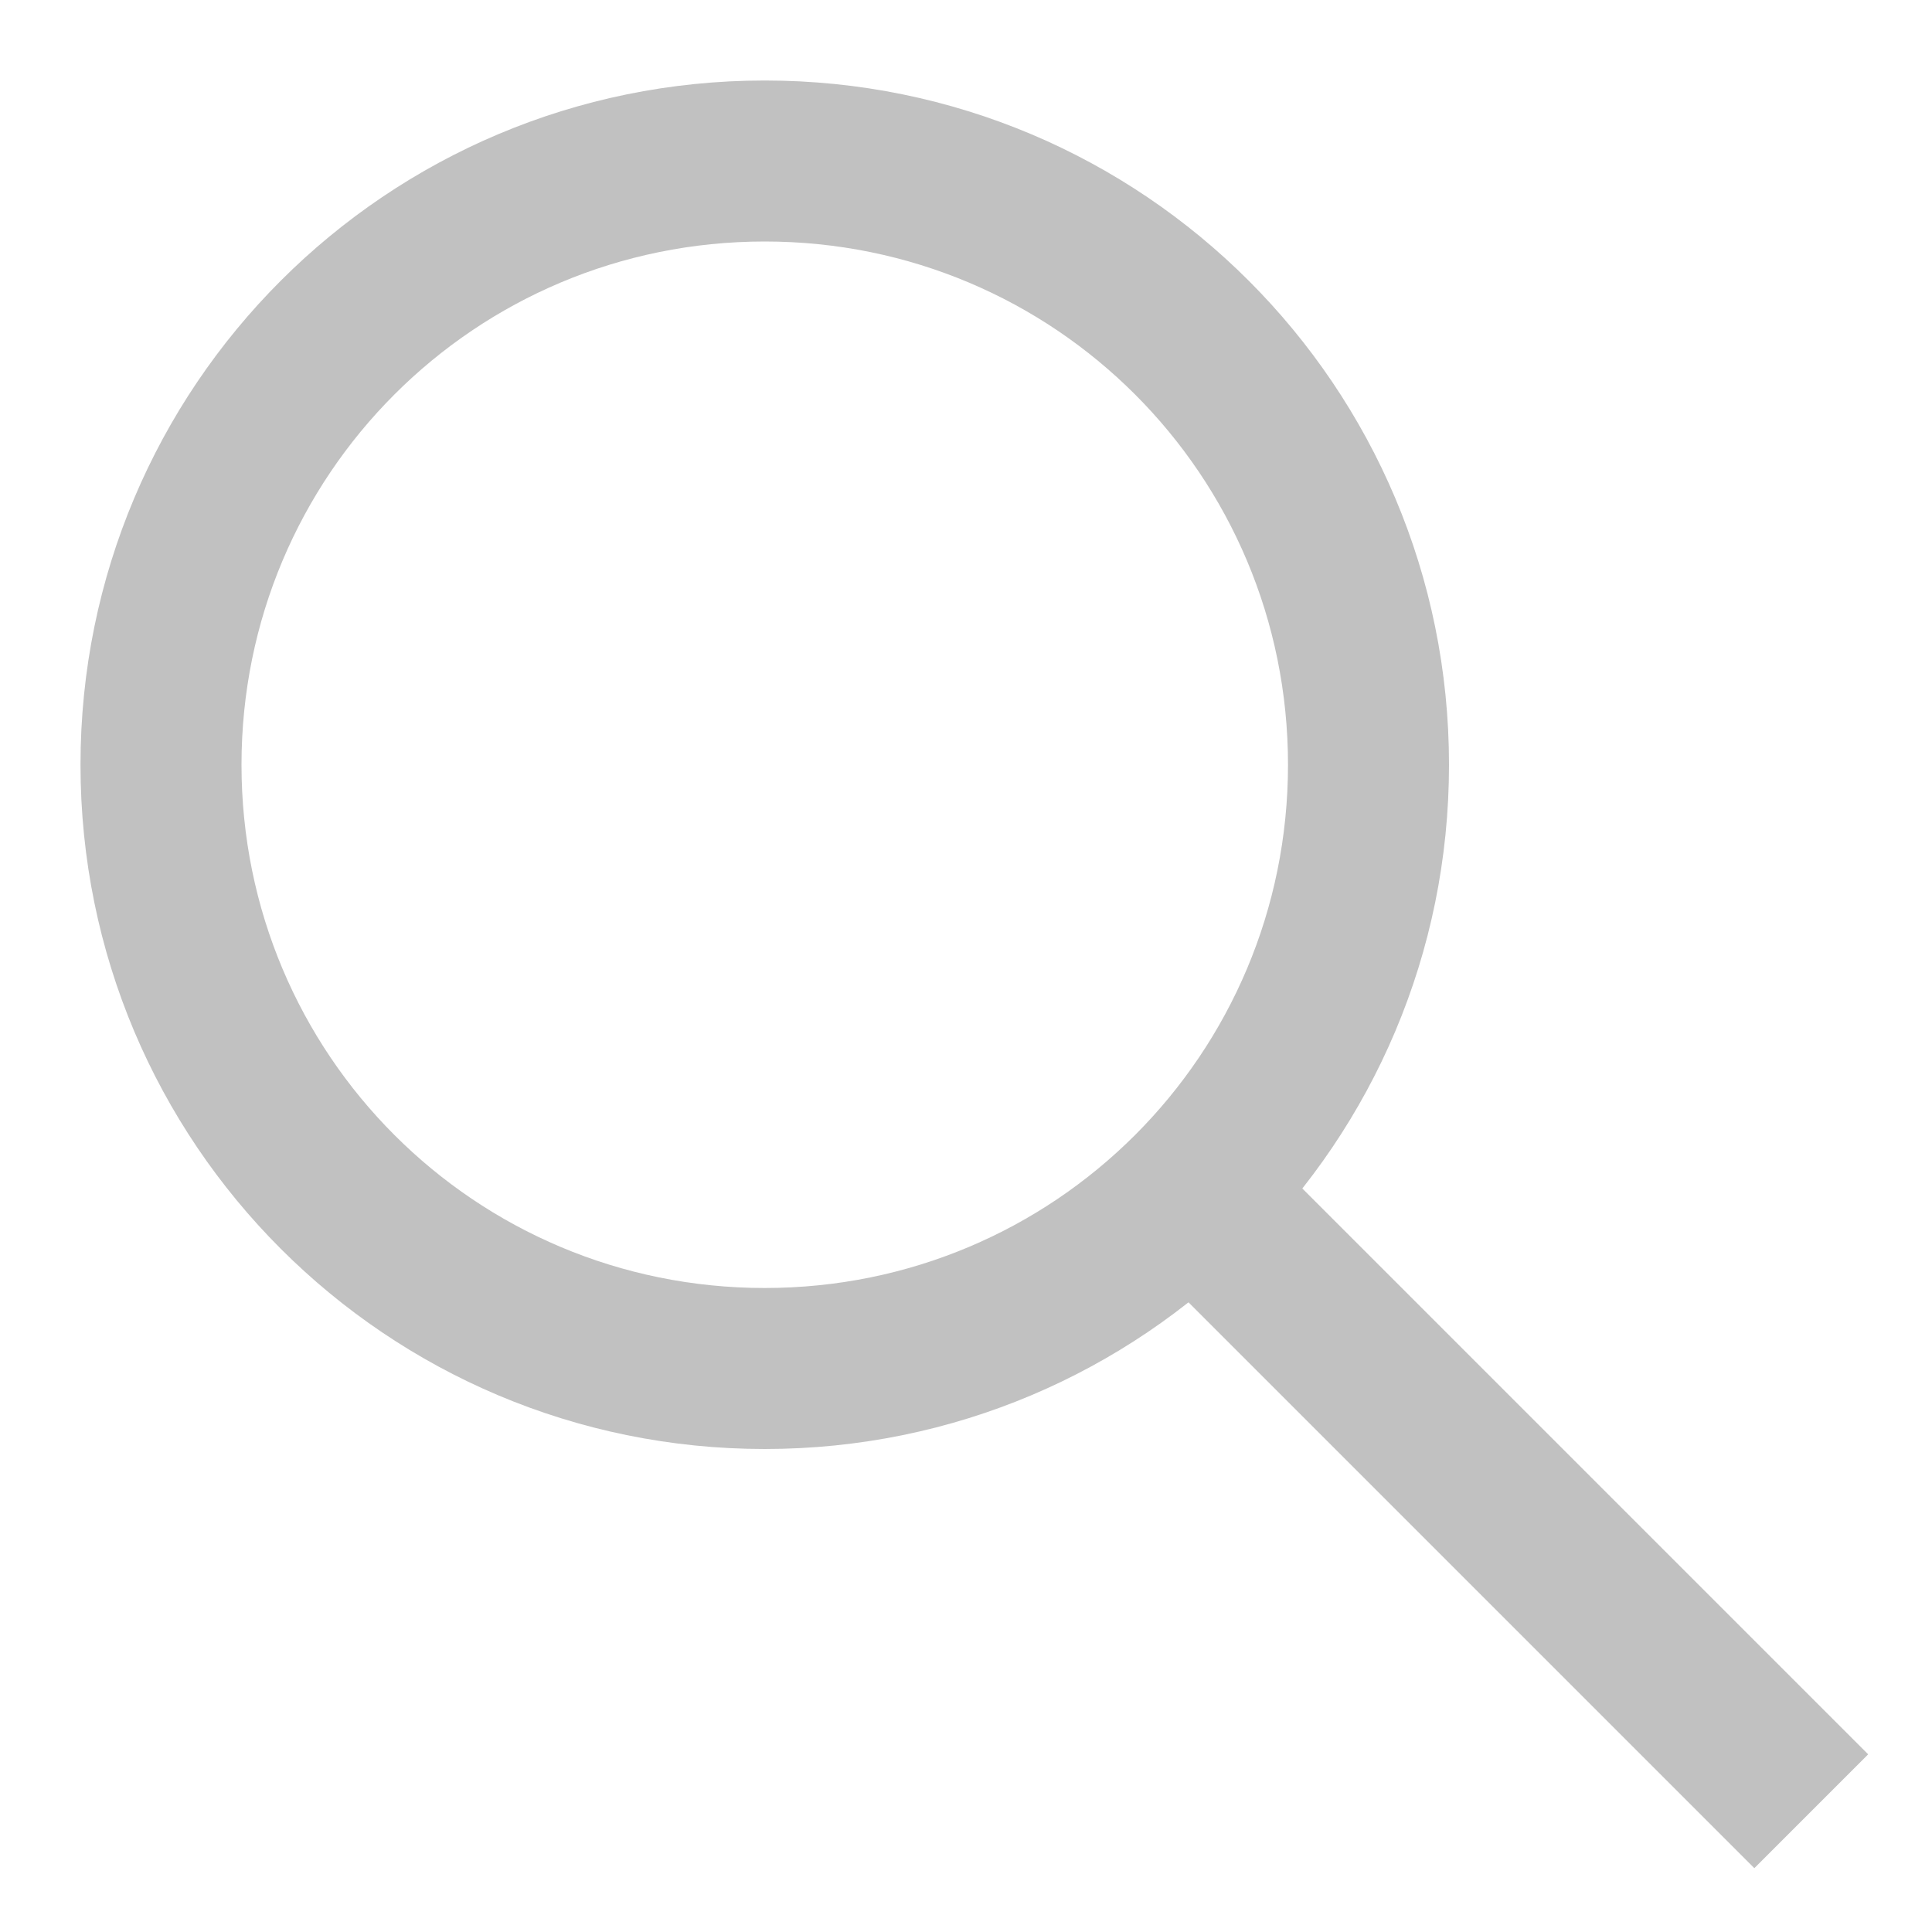
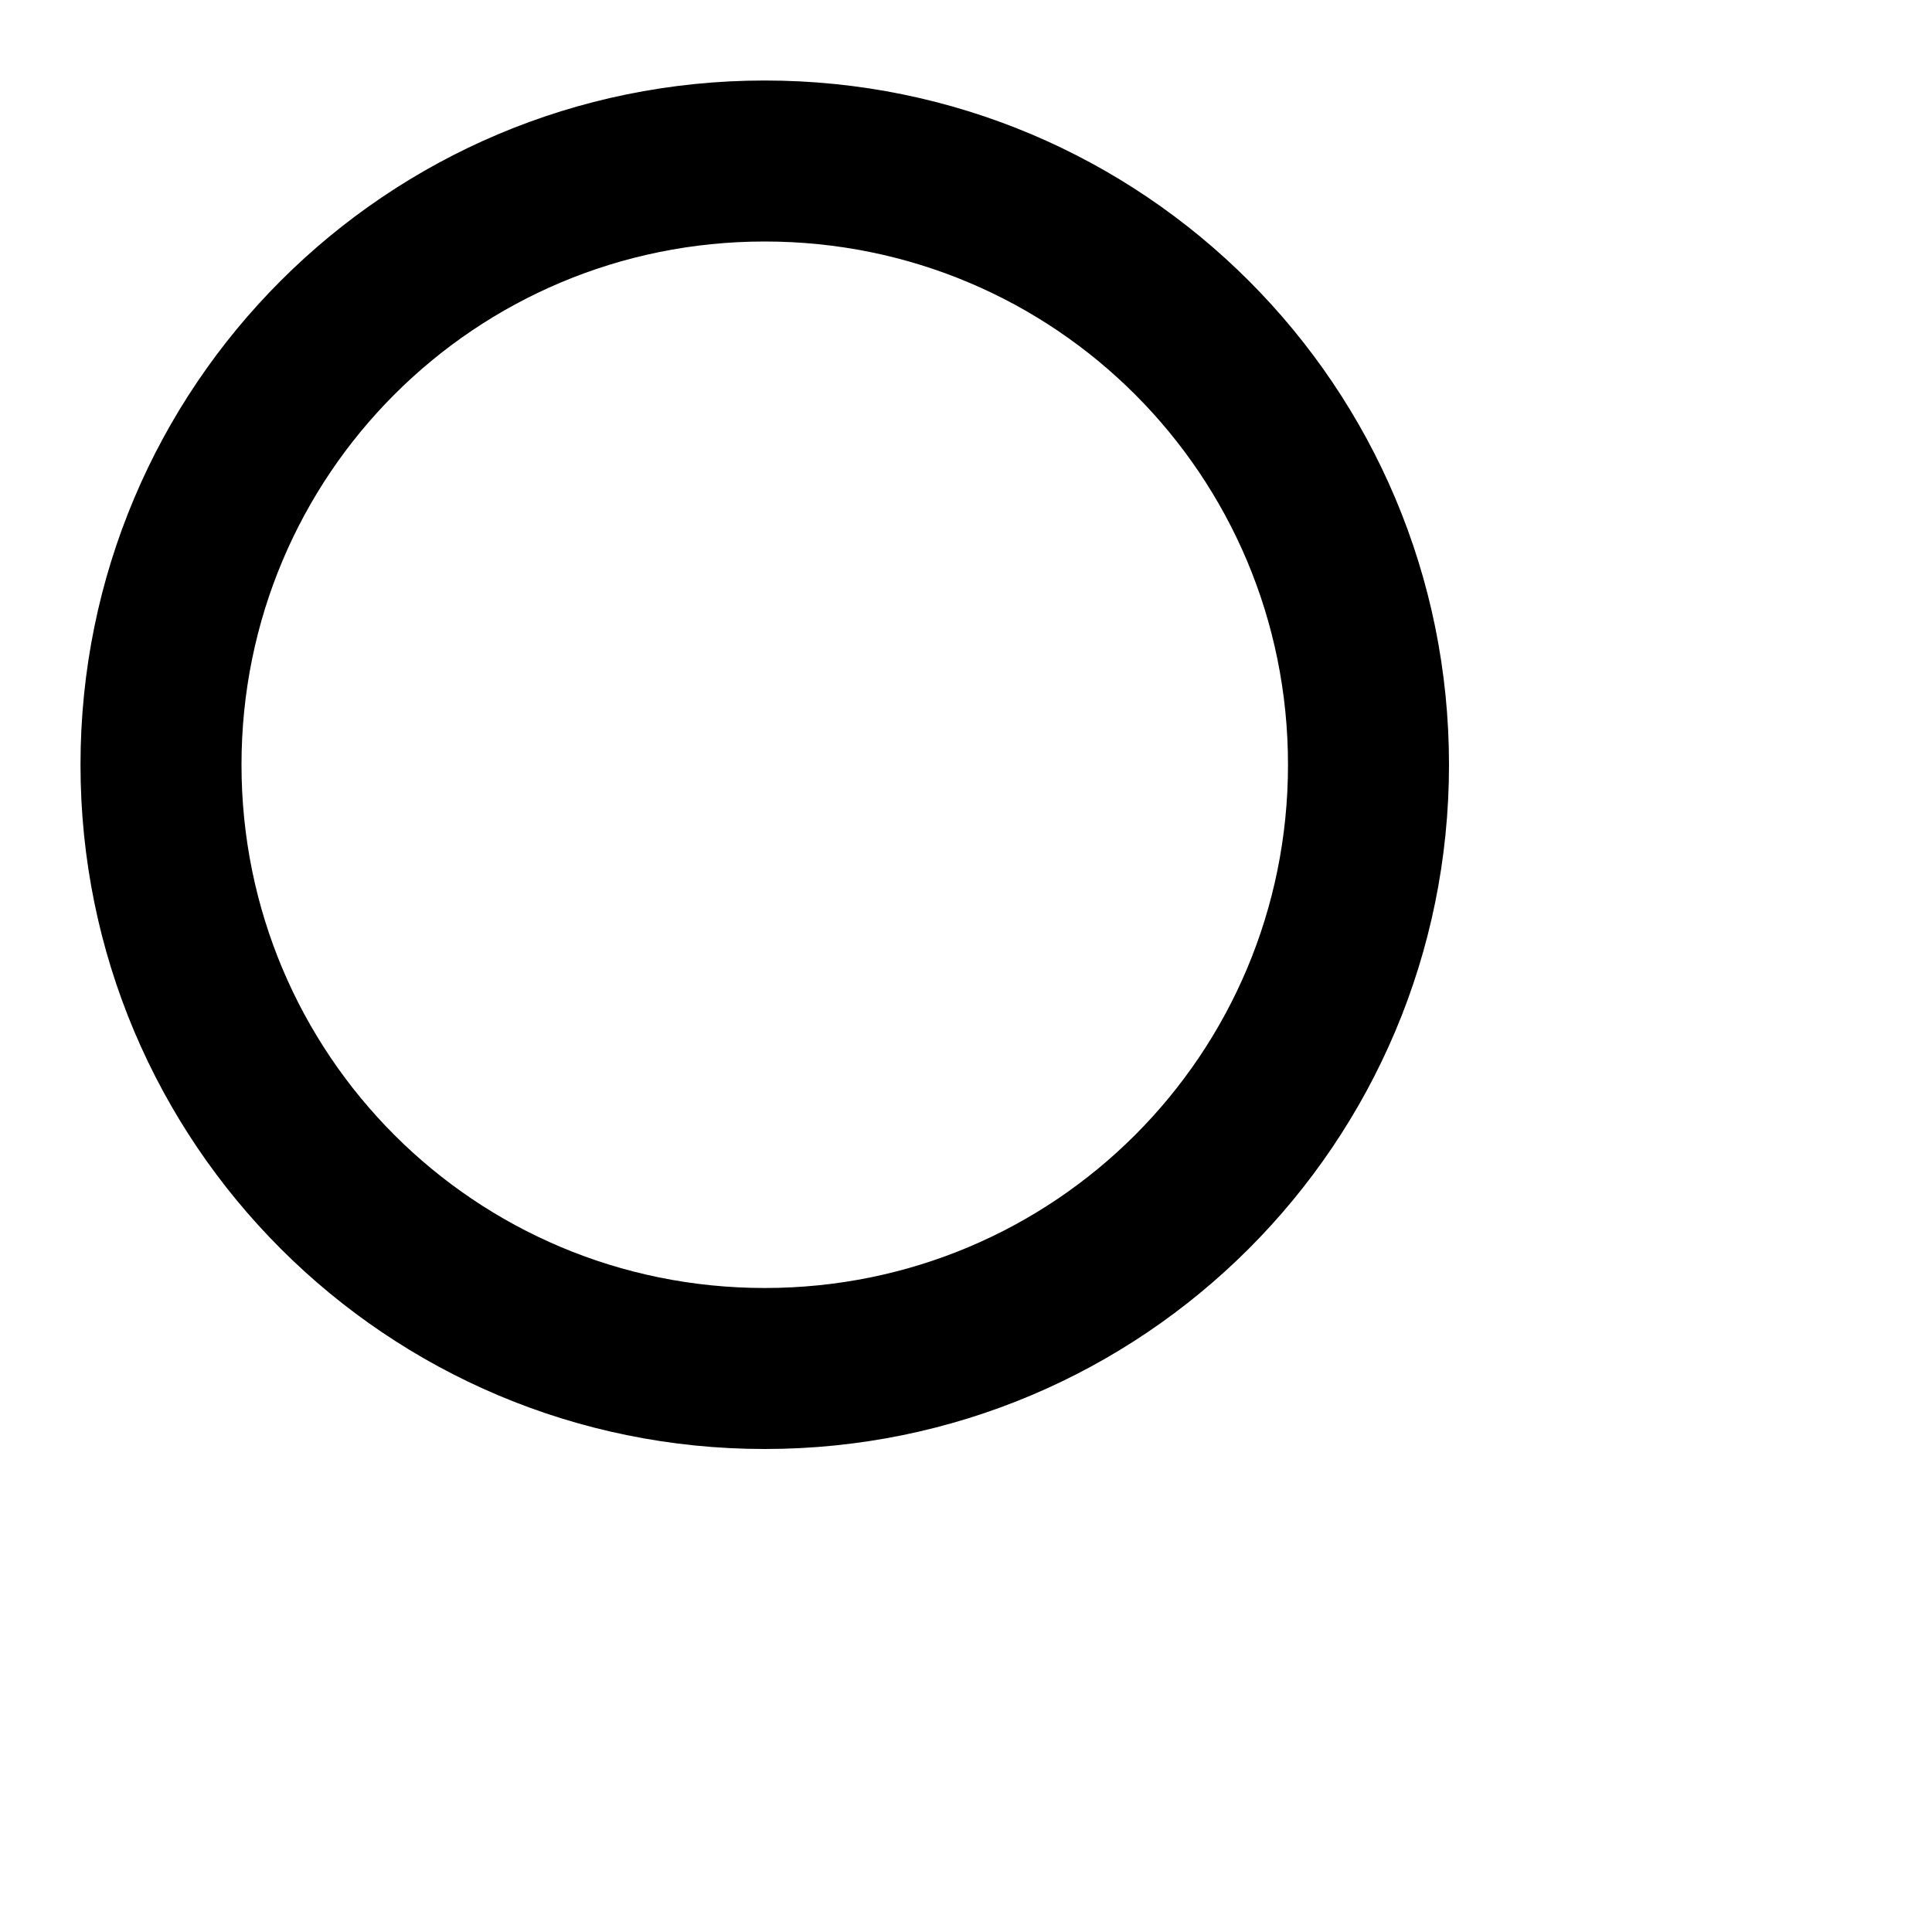
<svg xmlns="http://www.w3.org/2000/svg" version="1.1" id="Layer_1" x="0px" y="0px" viewBox="0 0 24 24" style="enable-background:new 0 0 24 24;" xml:space="preserve">
  <style type="text/css">
- 	.st0{fill:#C1C1C1;}
- 	.st1{fill:none;stroke:#C1C1C1;stroke-width:2;stroke-miterlimit:10;}
+ 	.st0{fill:FILL_COLOR;}
+ 	.st1{fill:none;stroke:FILL_COLOR;stroke-width:2;stroke-miterlimit:10;}
</style>
  <g>
    <path class="st0" d="M9.5,3C13.1,3,16,5.9,16,9.5S13.1,16,9.5,16S3,13.1,3,9.5S5.9,3,9.5,3 M9.5,1C4.8,1,1,4.8,1,9.5S4.8,18,9.5,18   S18,14.2,18,9.5S14.2,1,9.5,1L9.5,1z" />
  </g>
  <line class="st1" x1="15" y1="15" x2="22.5" y2="22.5" />
</svg>
